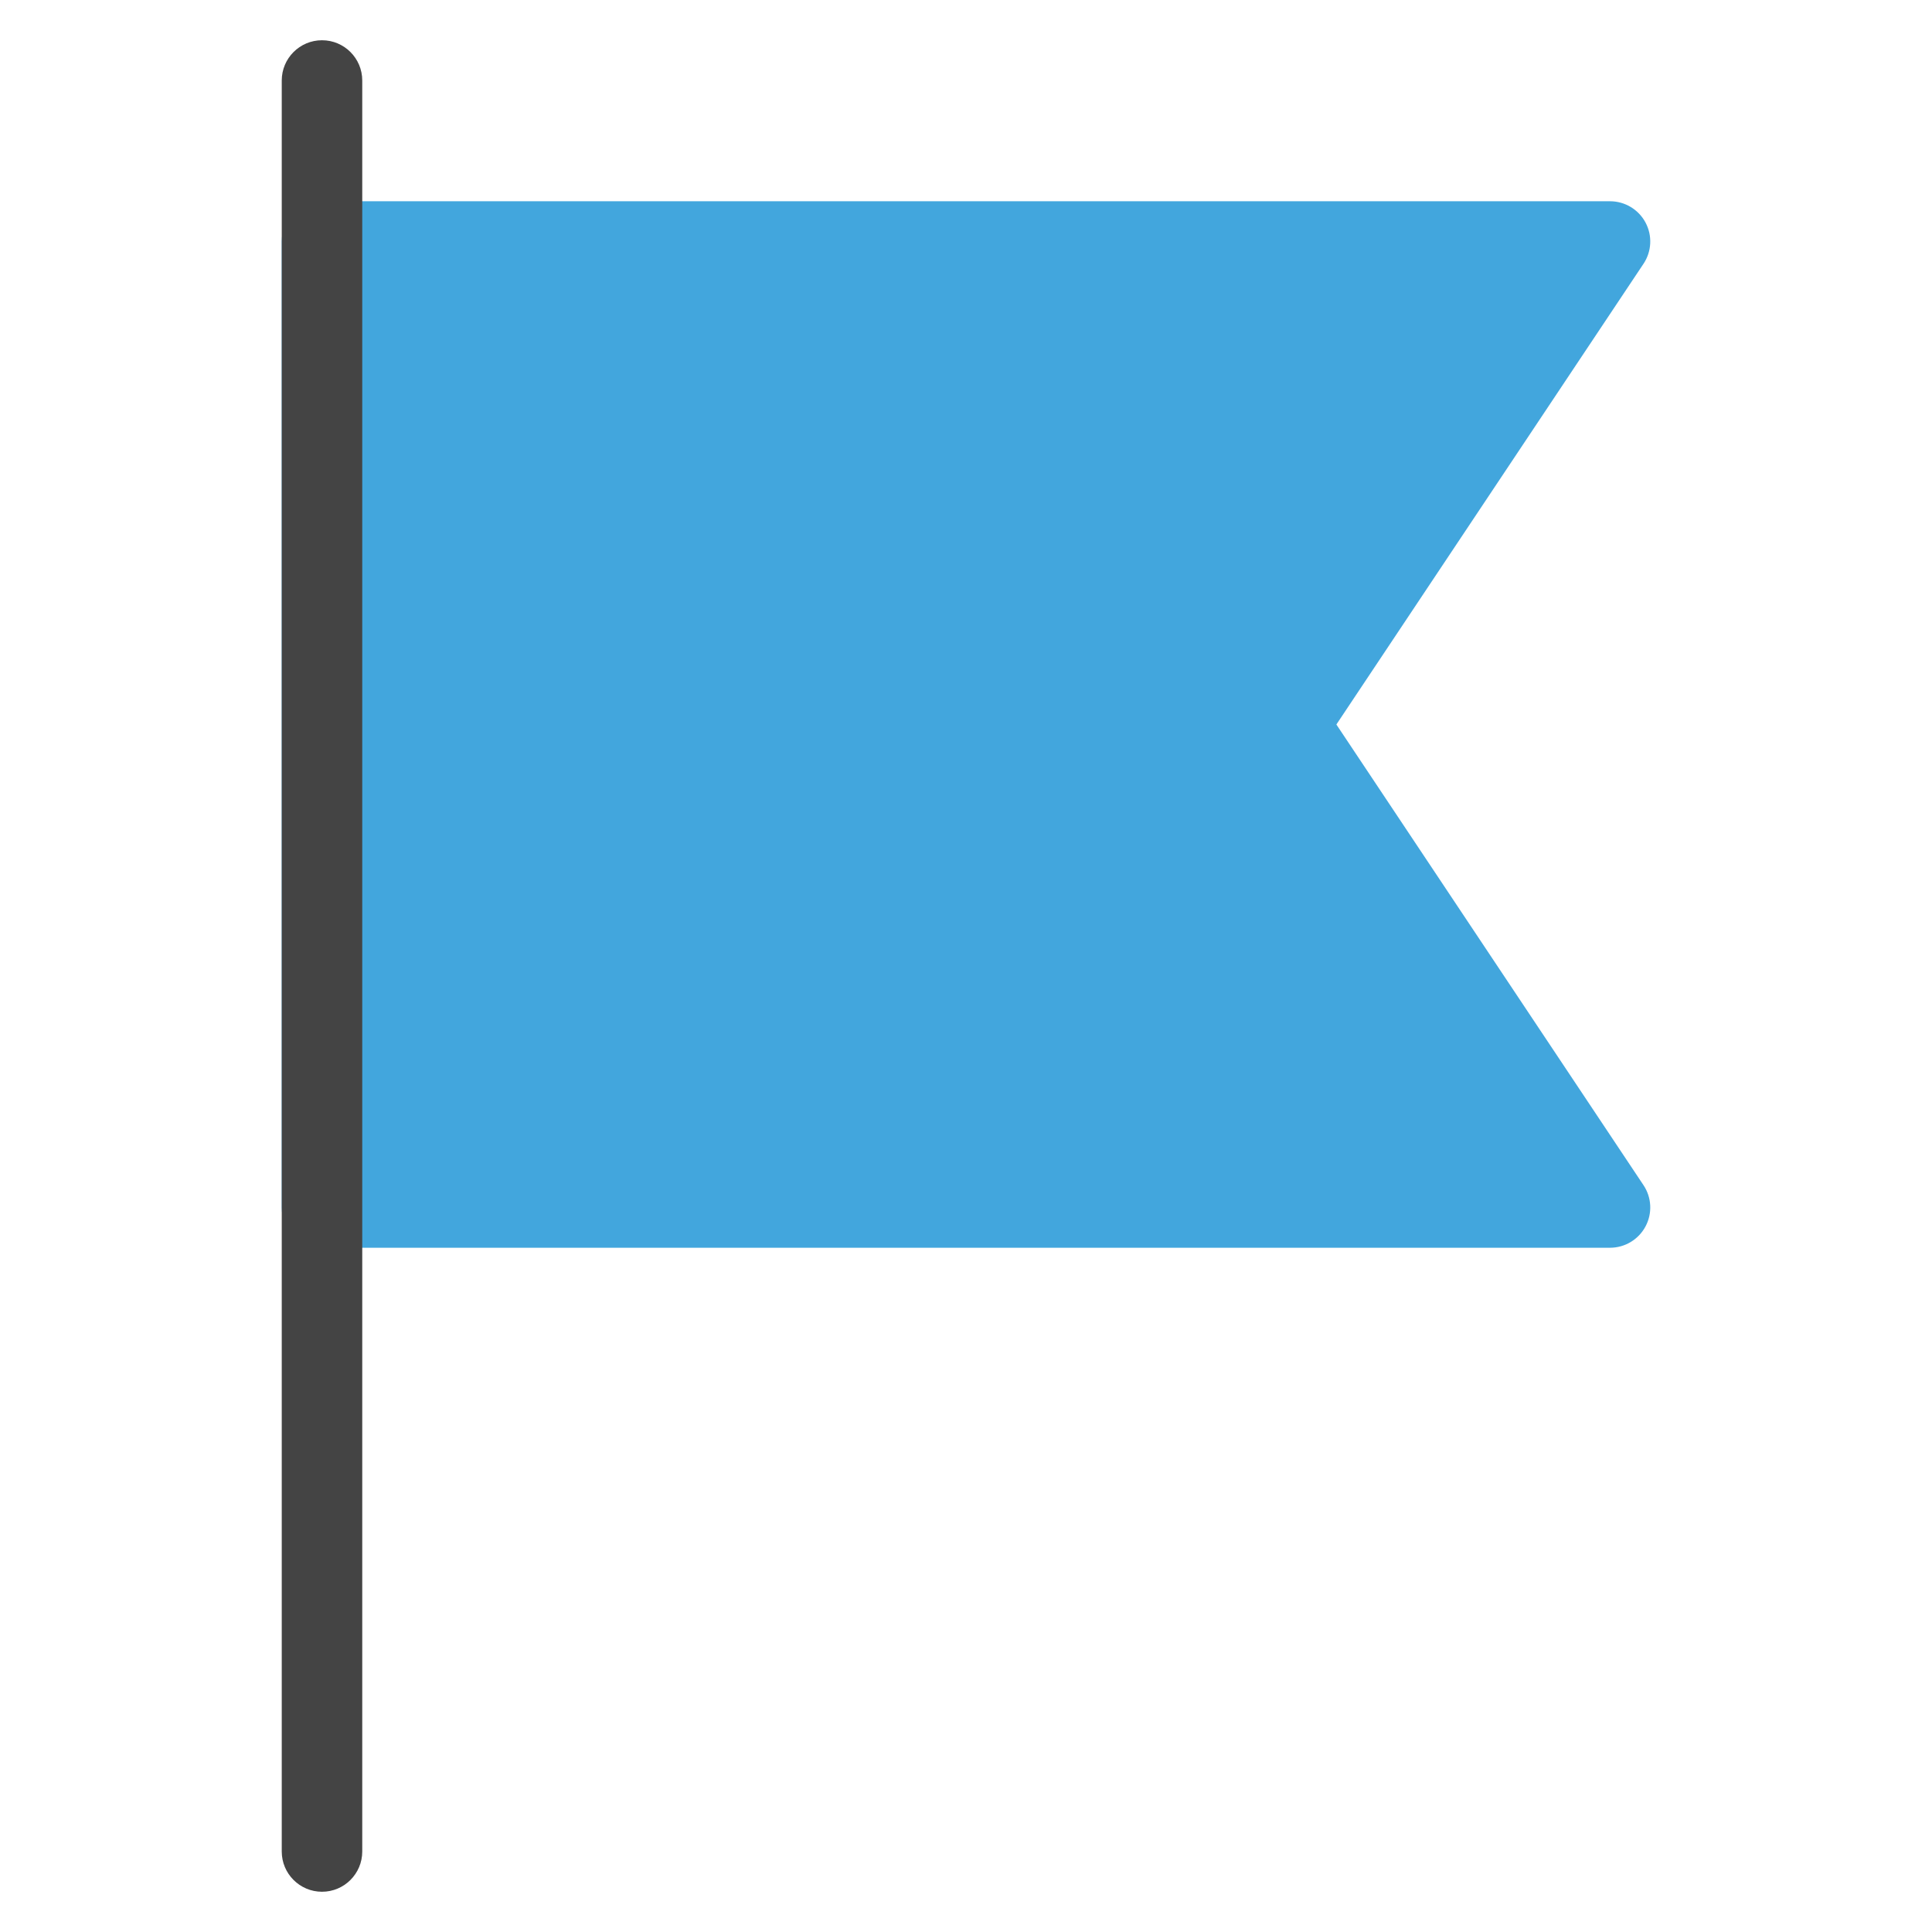
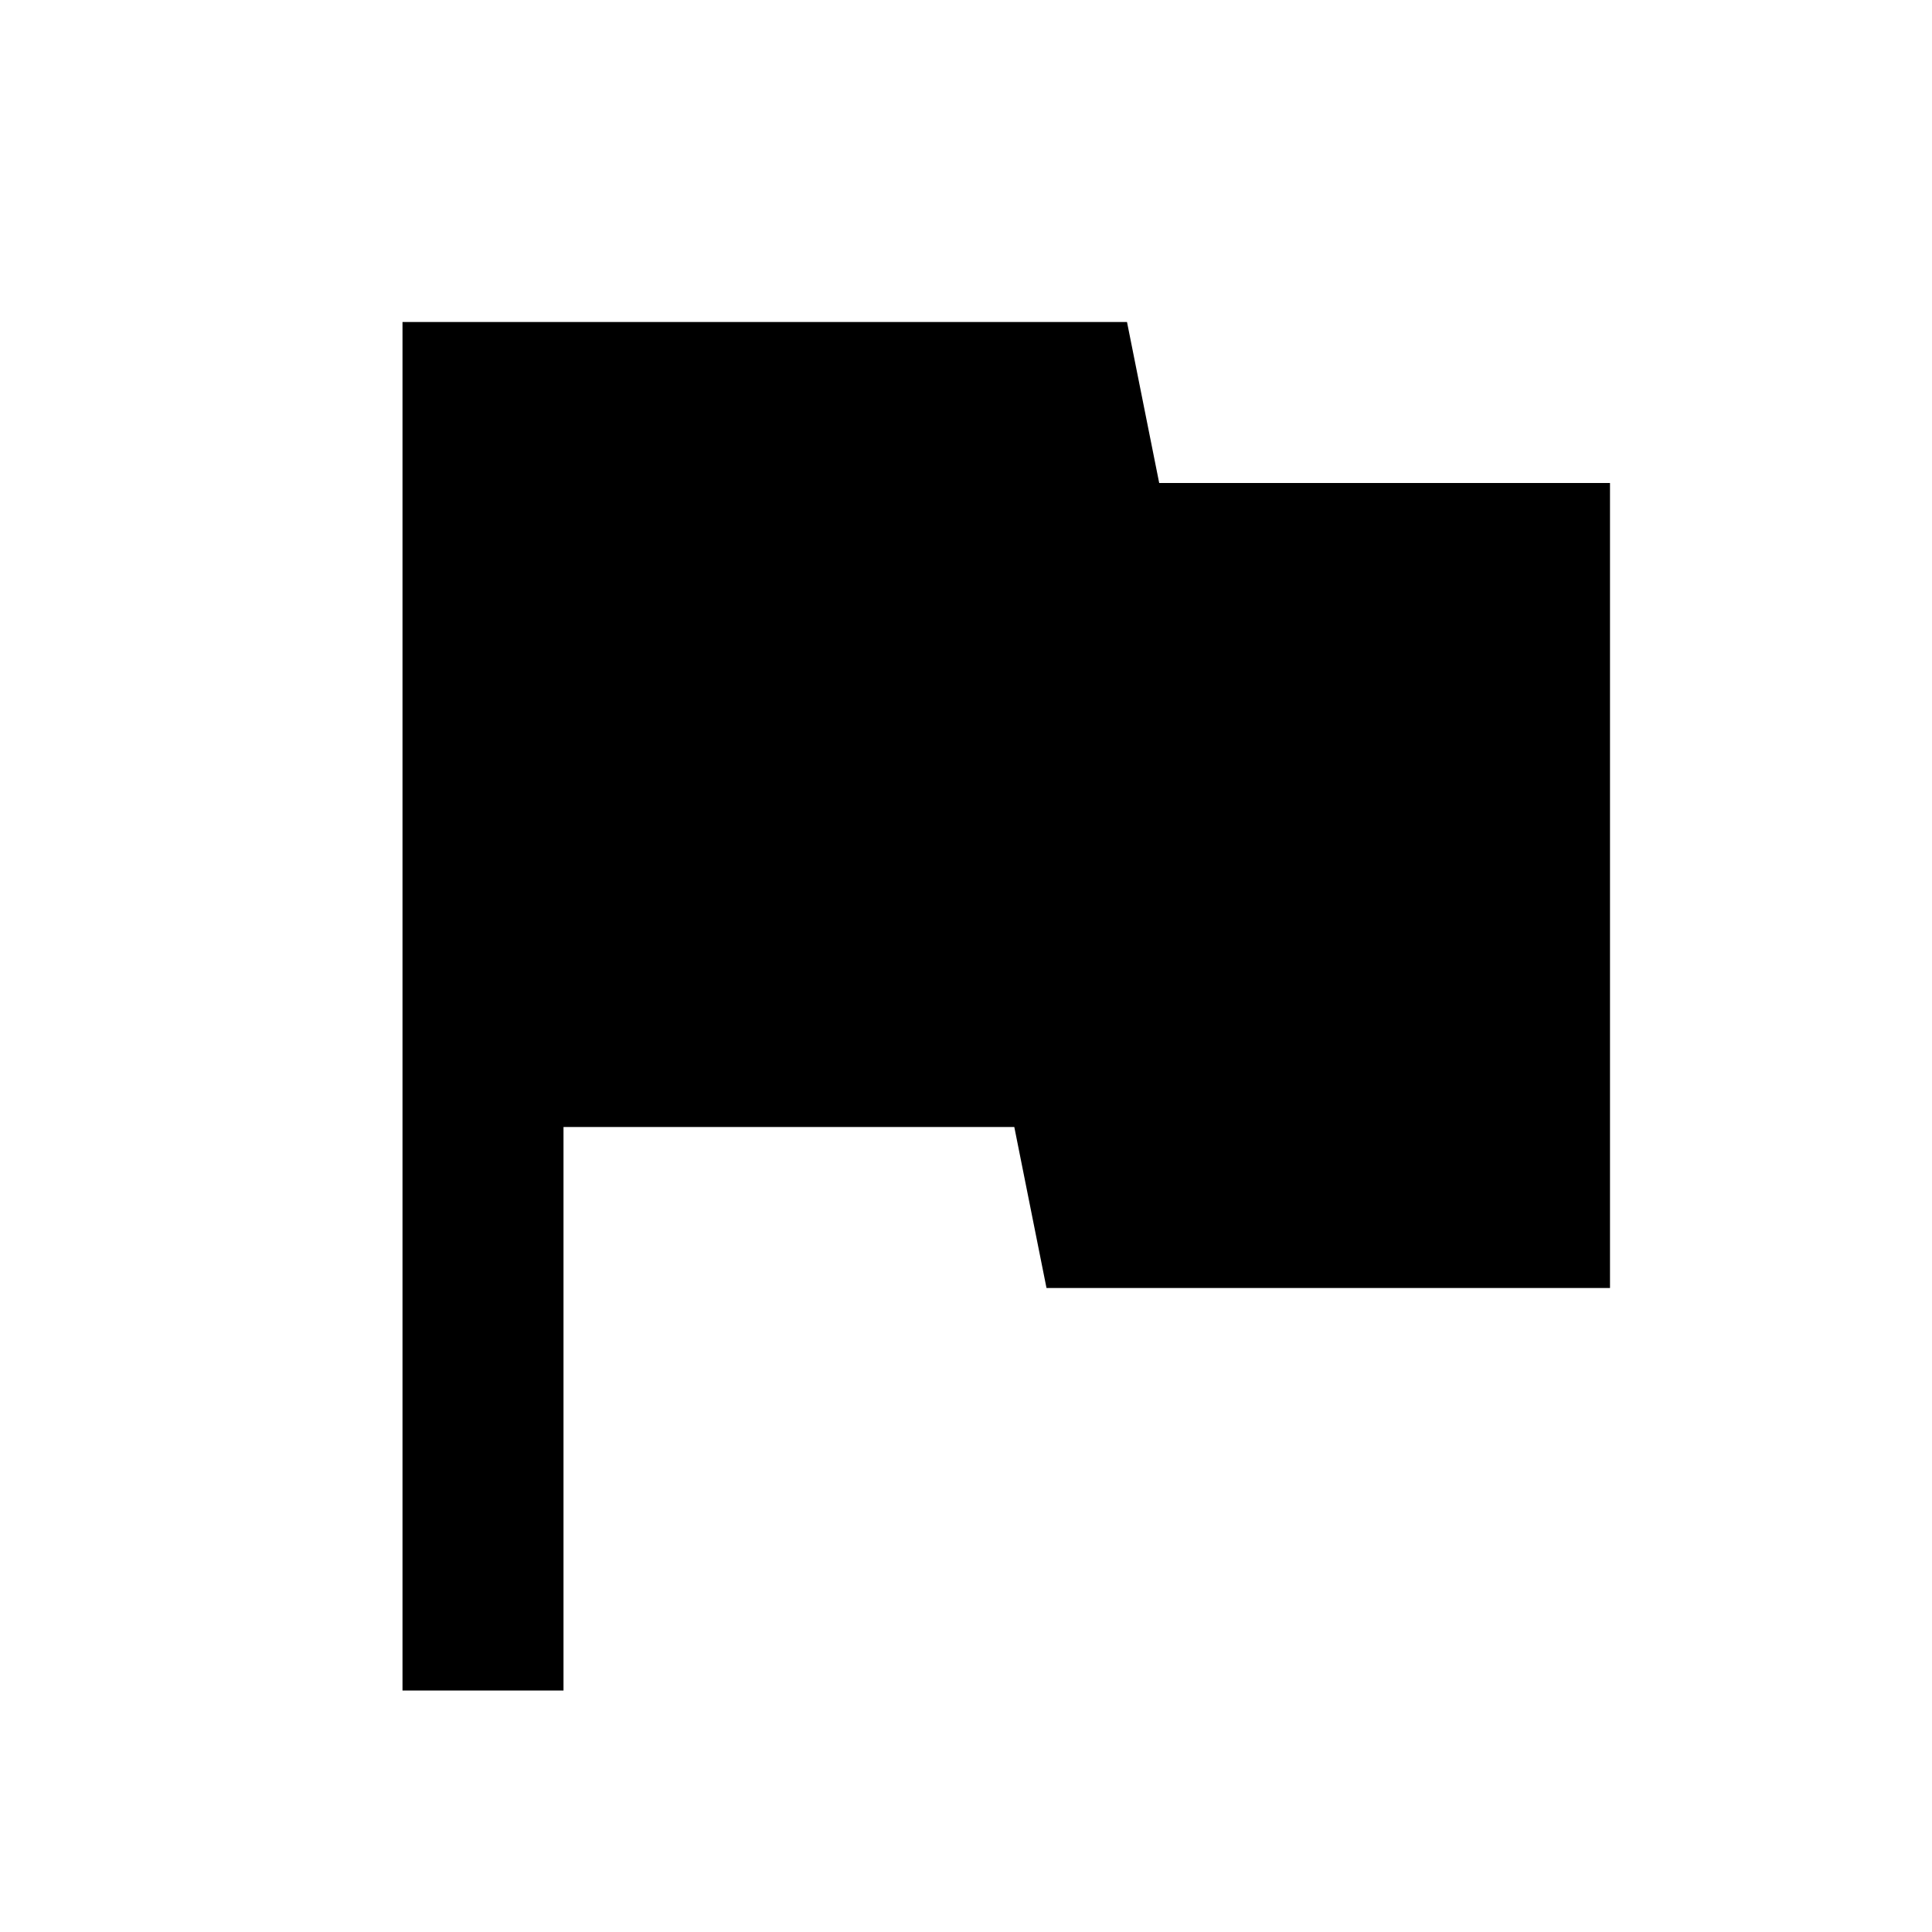
- <svg xmlns="http://www.w3.org/2000/svg" version="1.1" x="0px" y="0px" viewBox="0 0 48 48" xml:space="preserve" width="48" height="48">
-   <g class="nc-icon-wrapper">
-     <path fill="#42A6DD" d="M40,31H8c-0.552,0-1-0.448-1-1V6c0-0.552,0.448-1,1-1h32c0.369,0,0.708,0.203,0.882,0.528 c0.174,0.325,0.155,0.72-0.05,1.026L33.202,18l7.63,11.445c0.205,0.307,0.224,0.701,0.05,1.026 C40.708,30.797,40.369,31,40,31z" />
-     <path fill="#444444" d="M8,47c-0.552,0-1-0.448-1-1V2c0-0.552,0.448-1,1-1s1,0.448,1,1v44C9,46.552,8.552,47,8,47z" />
-   </g>
+ <svg xmlns="http://www.w3.org/2000/svg" height="48px" viewBox="0 0 24 24" width="48px" fill="#000000">
+   <path d="M0 0h24v24H0z" fill="none" />
+   <path d="M14.4 6L14 4H5v17h2v-7h5.6l.4 2h7V6z" />
</svg>
